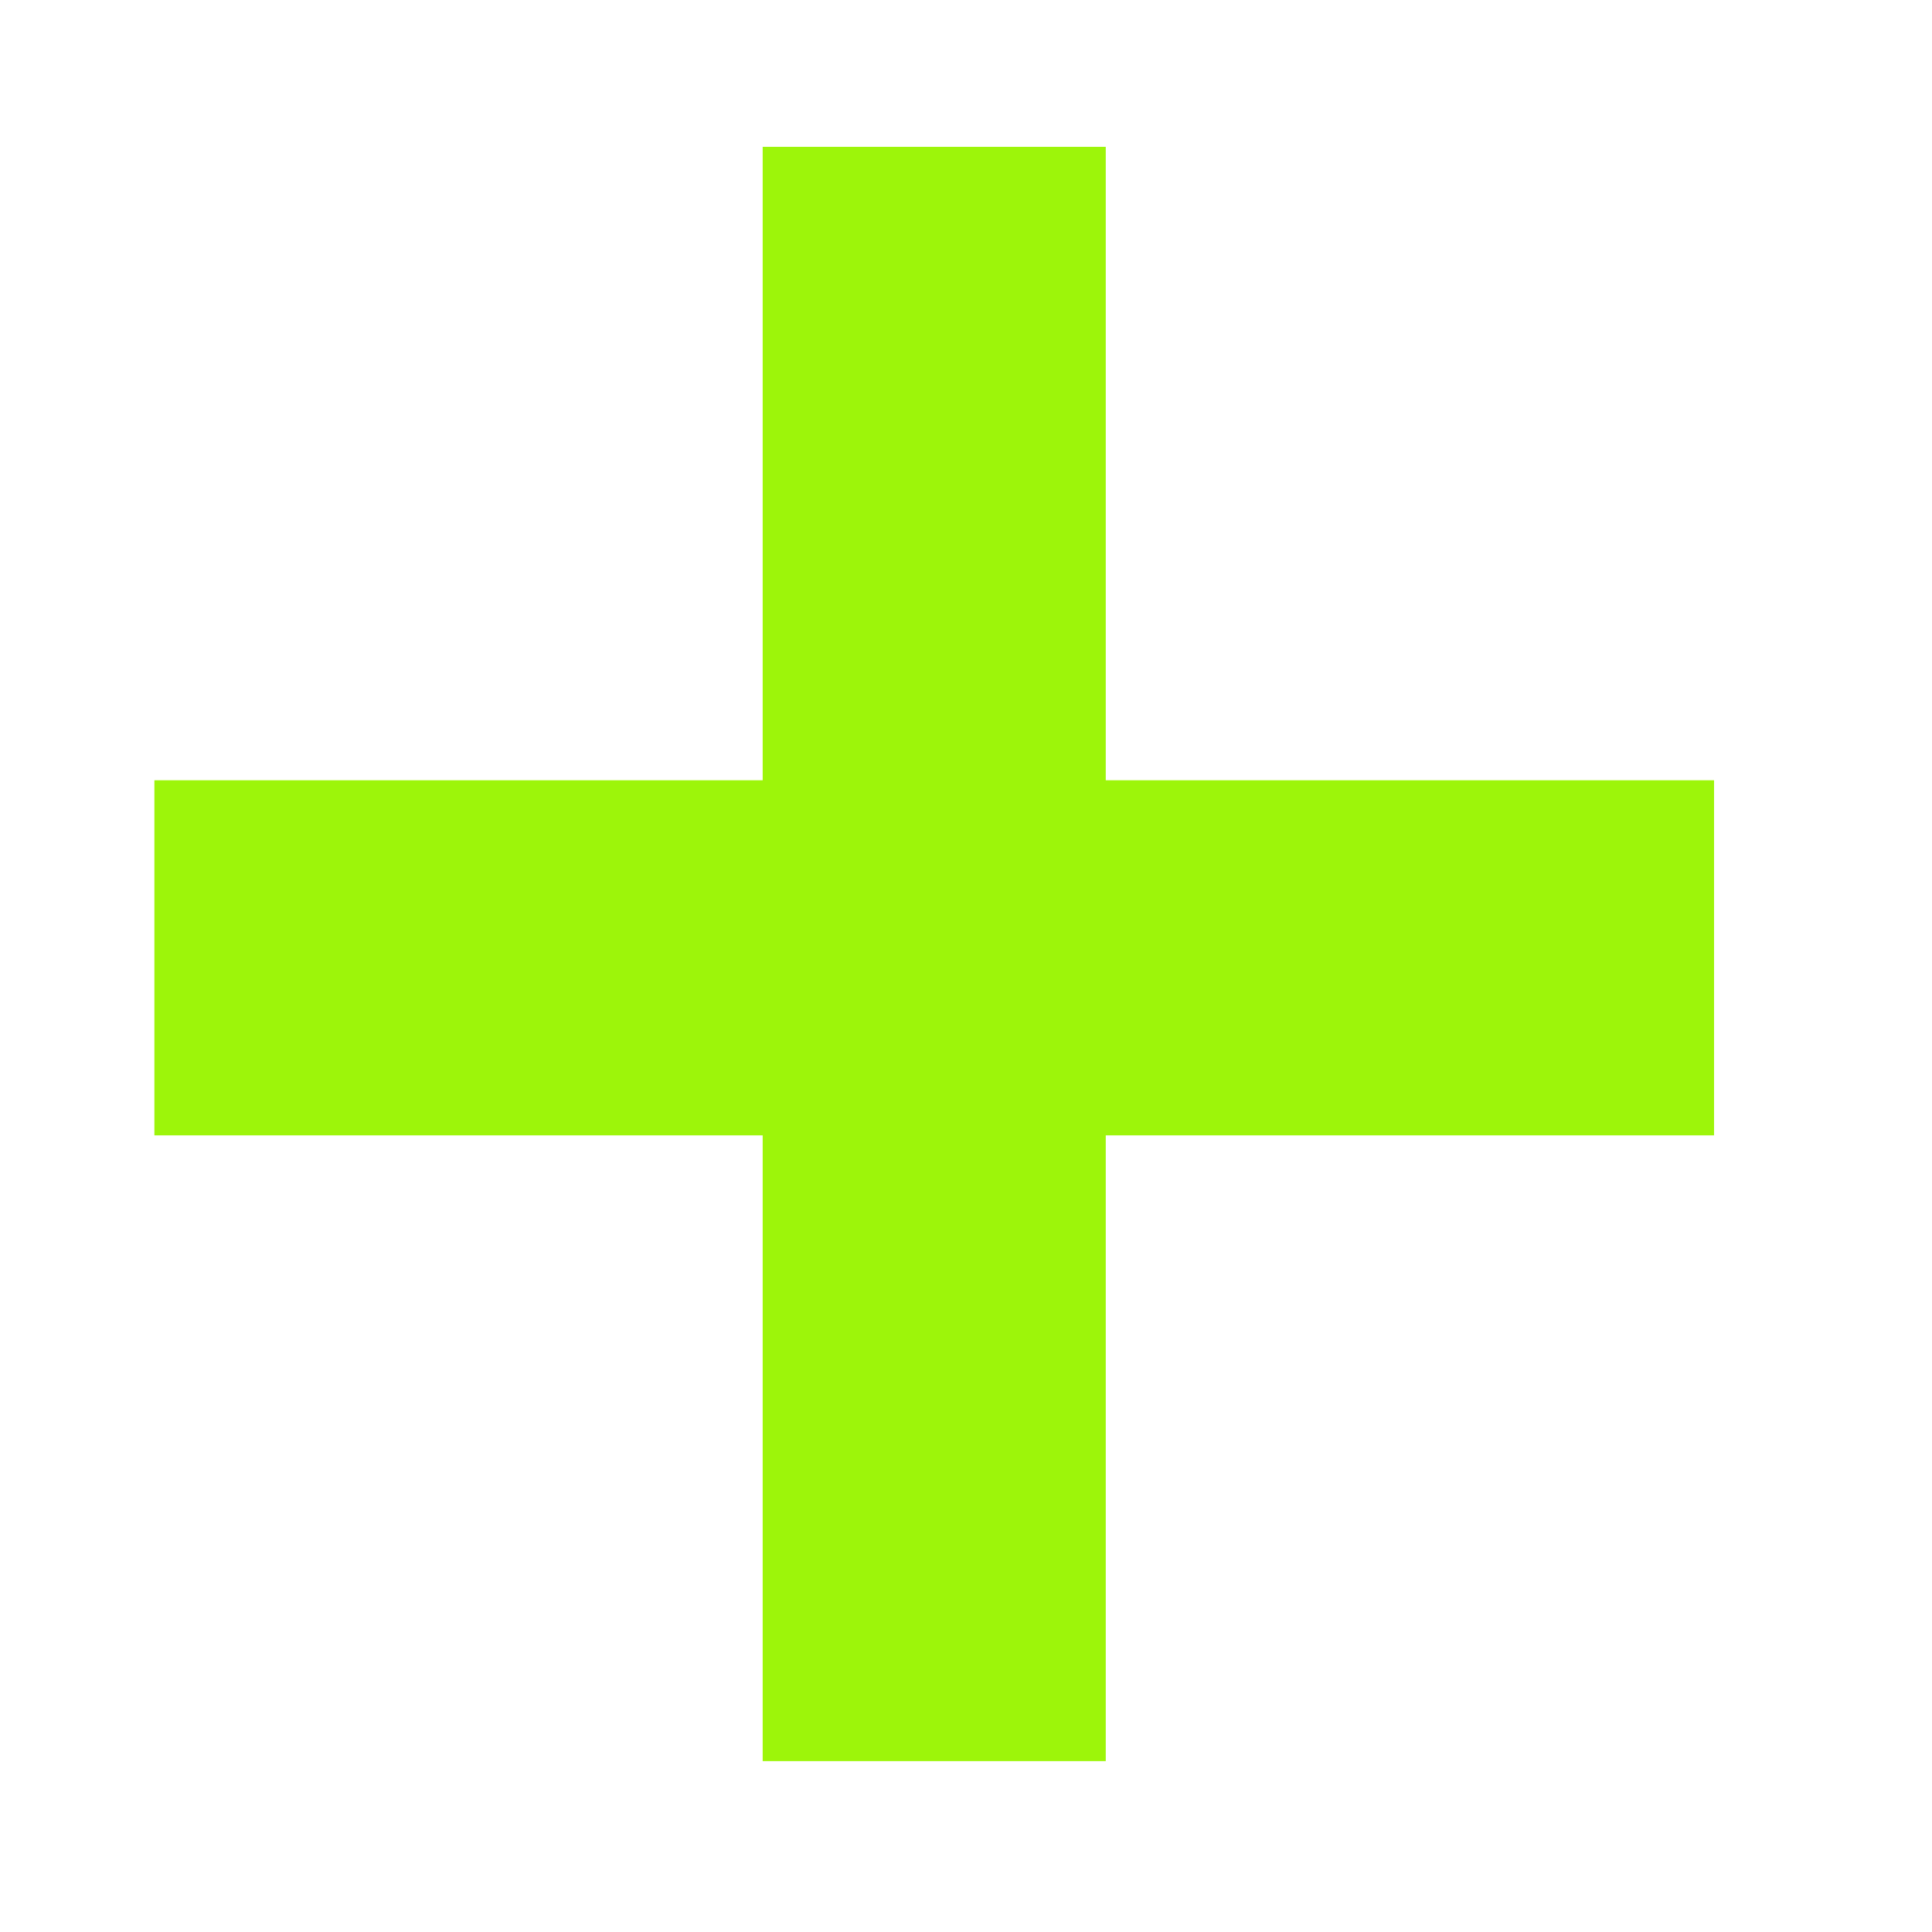
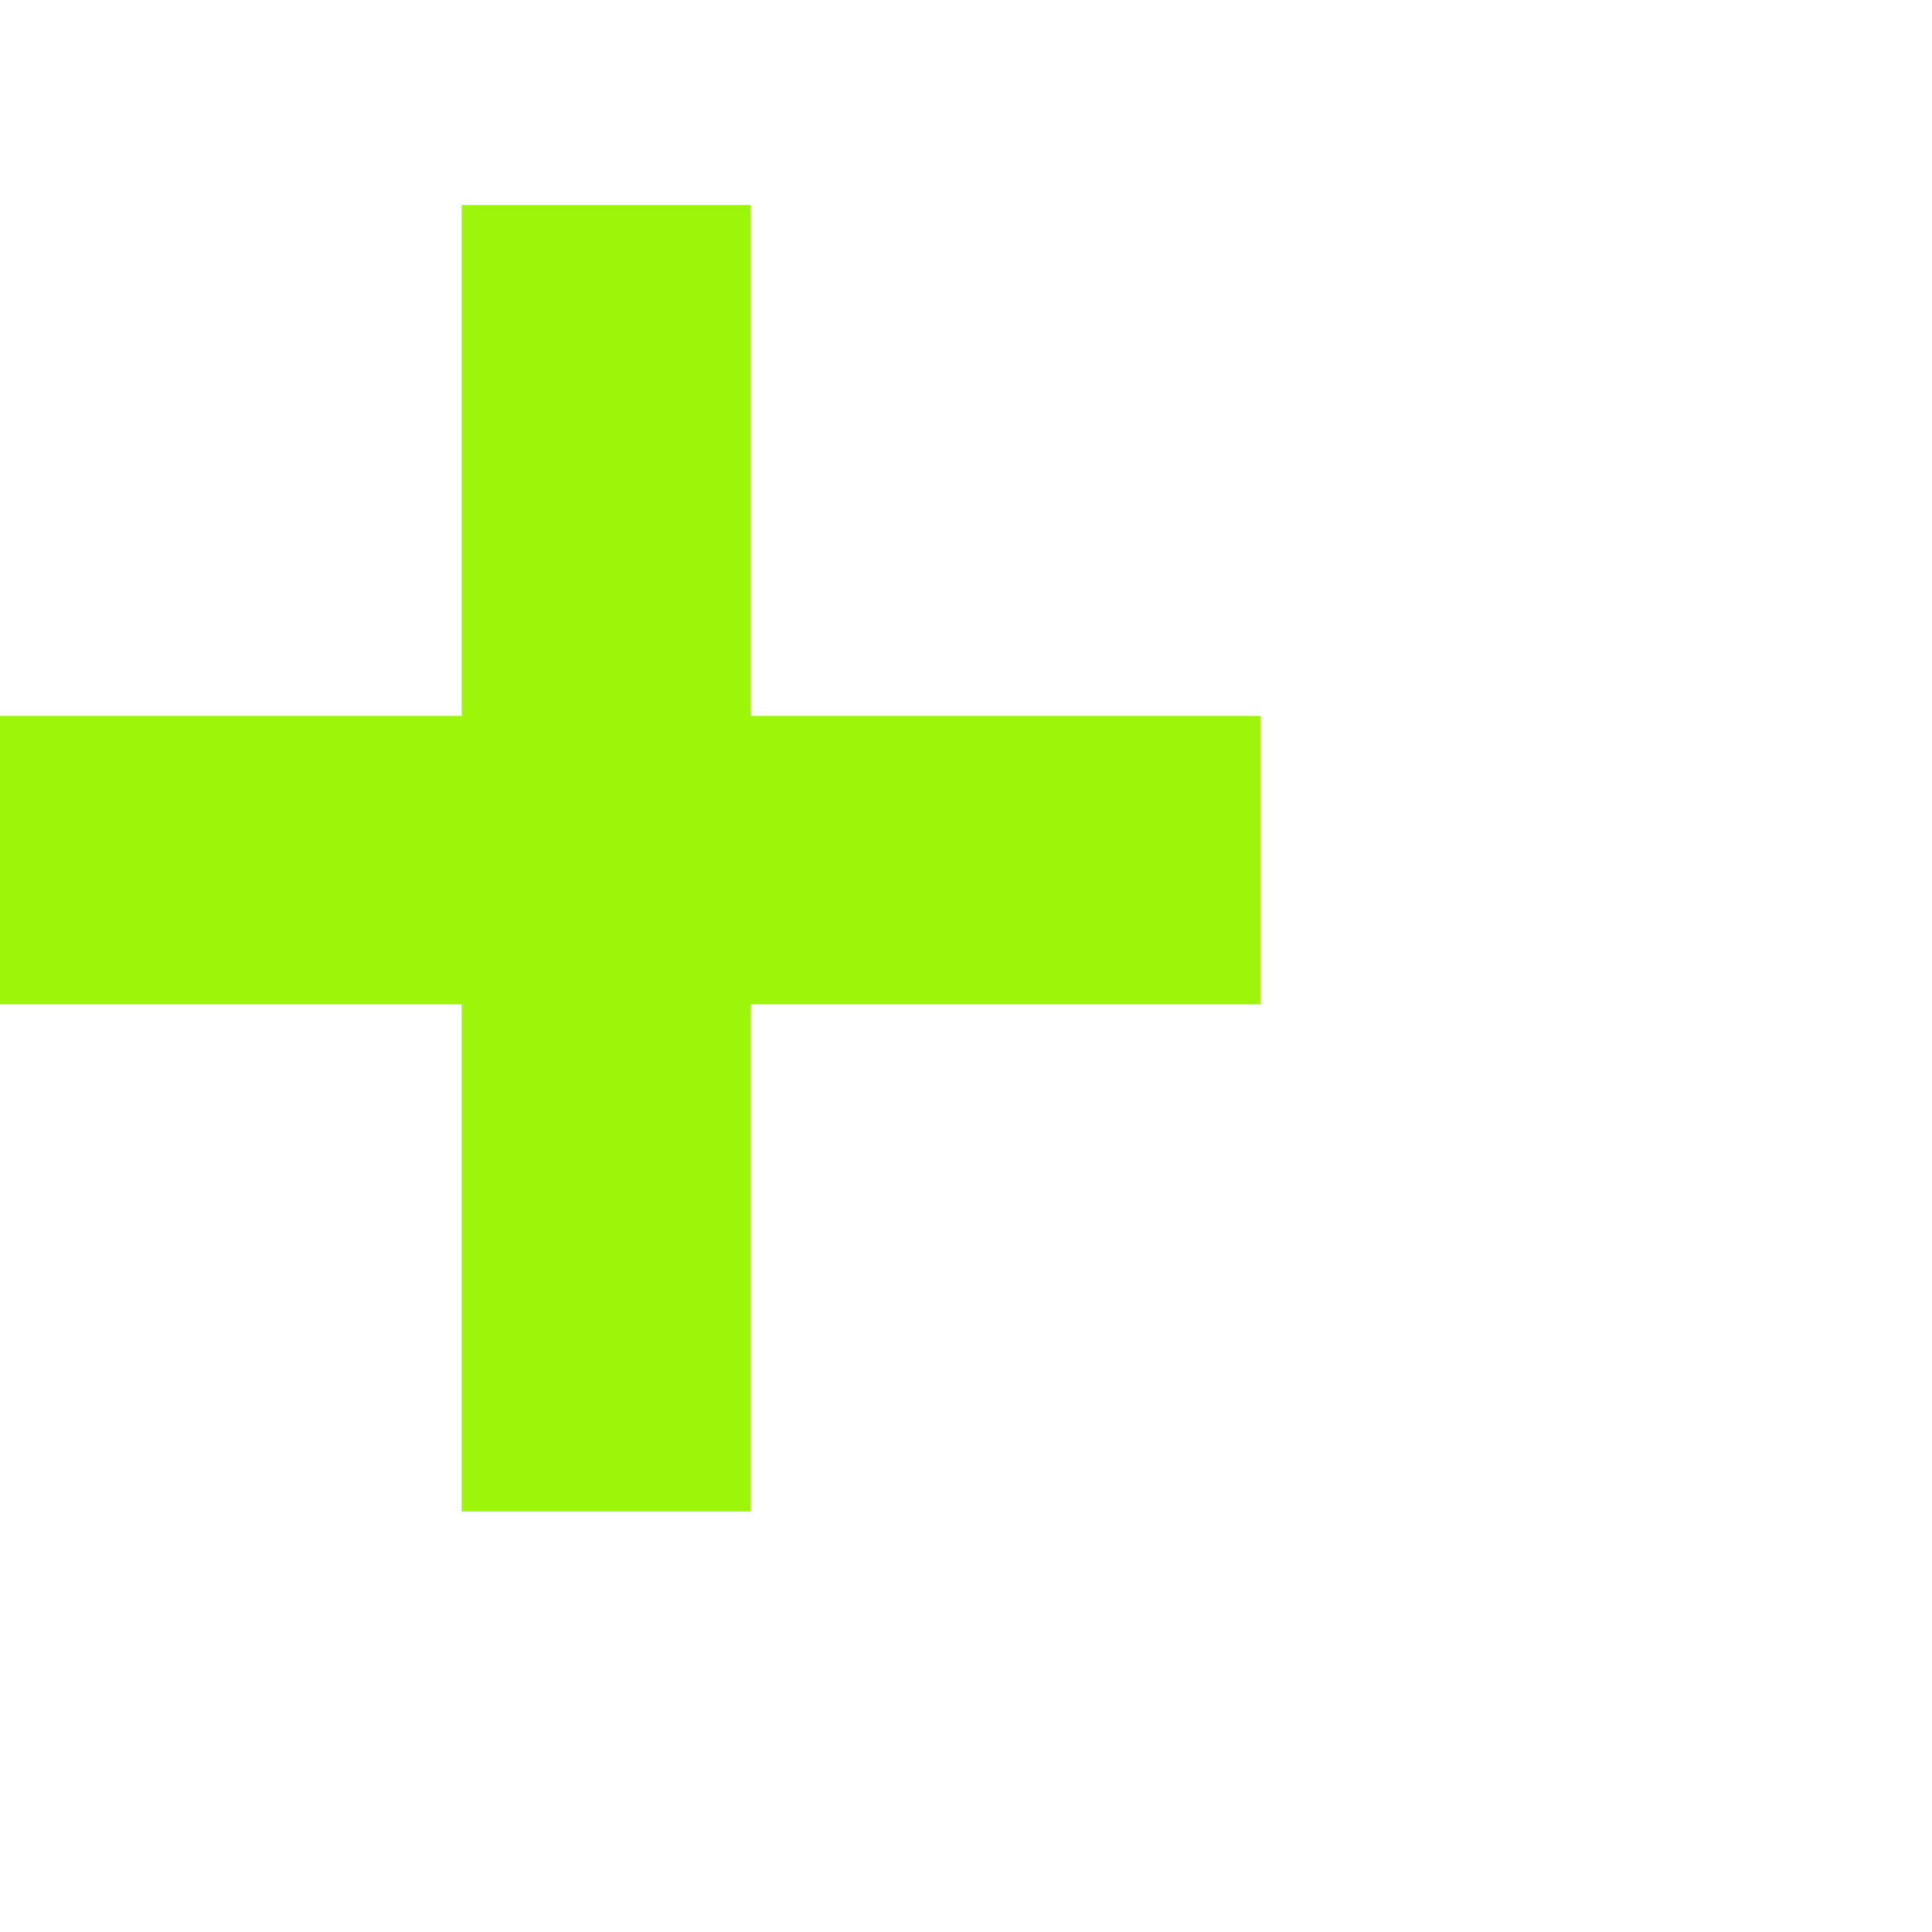
<svg xmlns="http://www.w3.org/2000/svg" viewBox="0 0 16 16" version="1.1" id="svg6" width="16" height="16">
  <defs id="defs3051">
    <style type="text/css" id="current-color-scheme">
      .ColorScheme-Text {
        color:#4d4d4d;
      }
      </style>
  </defs>
  <g id="layer1">
-     <text xml:space="preserve" style="font-style:normal;font-variant:normal;font-weight:600;font-stretch:normal;font-size:27.108px;line-height:1.25;font-family:'Montserrat Alternates';-inkscape-font-specification:'Montserrat Alternates Semi-Bold';letter-spacing:0px;word-spacing:0px;fill:#9df50a;fill-opacity:1;stroke:none;stroke-width:0.678;" x="0.129" y="17.351" id="text15" transform="scale(0.9829353,1.017361)">
-       <tspan id="tspan13" x="0.129" y="17.351" style="font-style:normal;font-variant:normal;font-weight:600;font-stretch:normal;font-family:'Montserrat Alternates';-inkscape-font-specification:'Montserrat Alternates Semi-Bold';fill:#9df50a;fill-opacity:1;stroke-width:0.678;">+</tspan>
+     <text xml:space="preserve" style="font-style:normal;font-variant:normal;font-weight:600;font-stretch:normal;font-size:22.348px;line-height:1.25;font-family:'Montserrat Alternates';-inkscape-font-specification:'Montserrat Alternates Semi-Bold';letter-spacing:0px;word-spacing:0px;fill:#9df50a;fill-opacity:1;stroke:none;stroke-width:0.559;" x="-1.369" y="15.012" id="text15" transform="scale(1.00078,0.9992209)">
+       <tspan id="tspan13" x="-1.369" y="15.012" style="font-style:normal;font-variant:normal;font-weight:600;font-stretch:normal;font-family:'Montserrat Alternates';-inkscape-font-specification:'Montserrat Alternates Semi-Bold';fill:#9df50a;fill-opacity:1;stroke-width:0.559;">+</tspan>
    </text>
  </g>
</svg>
